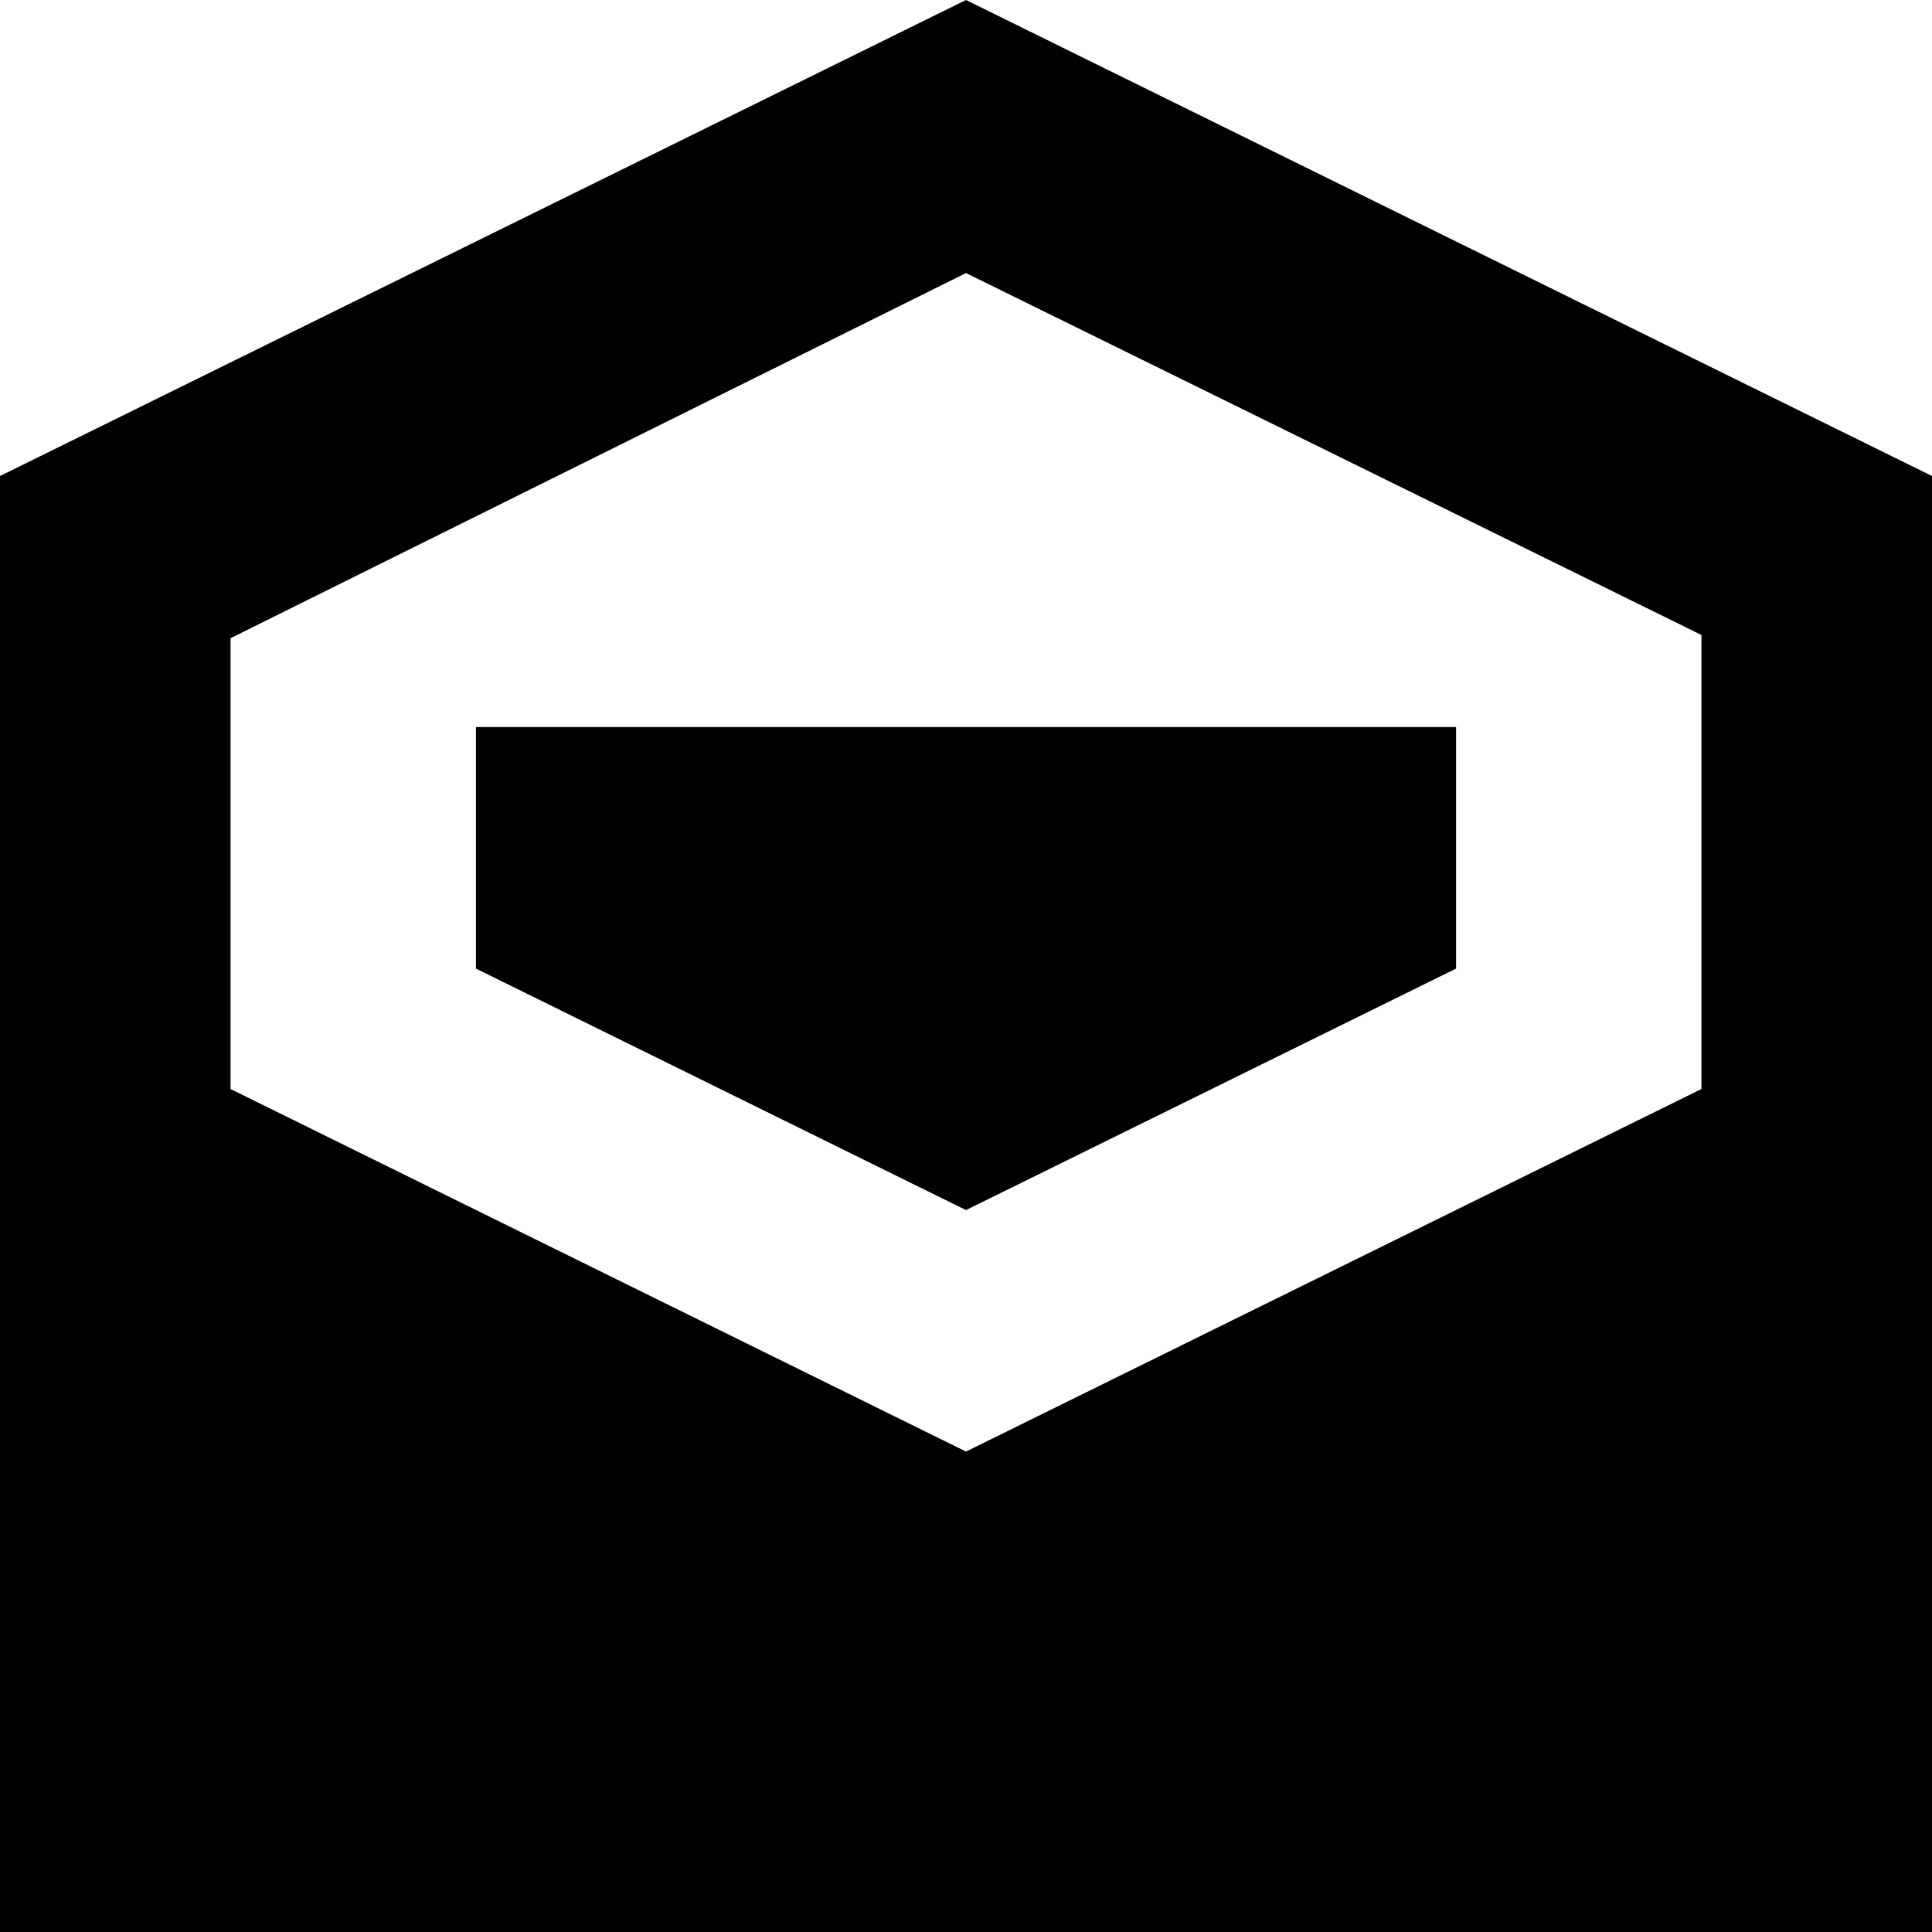
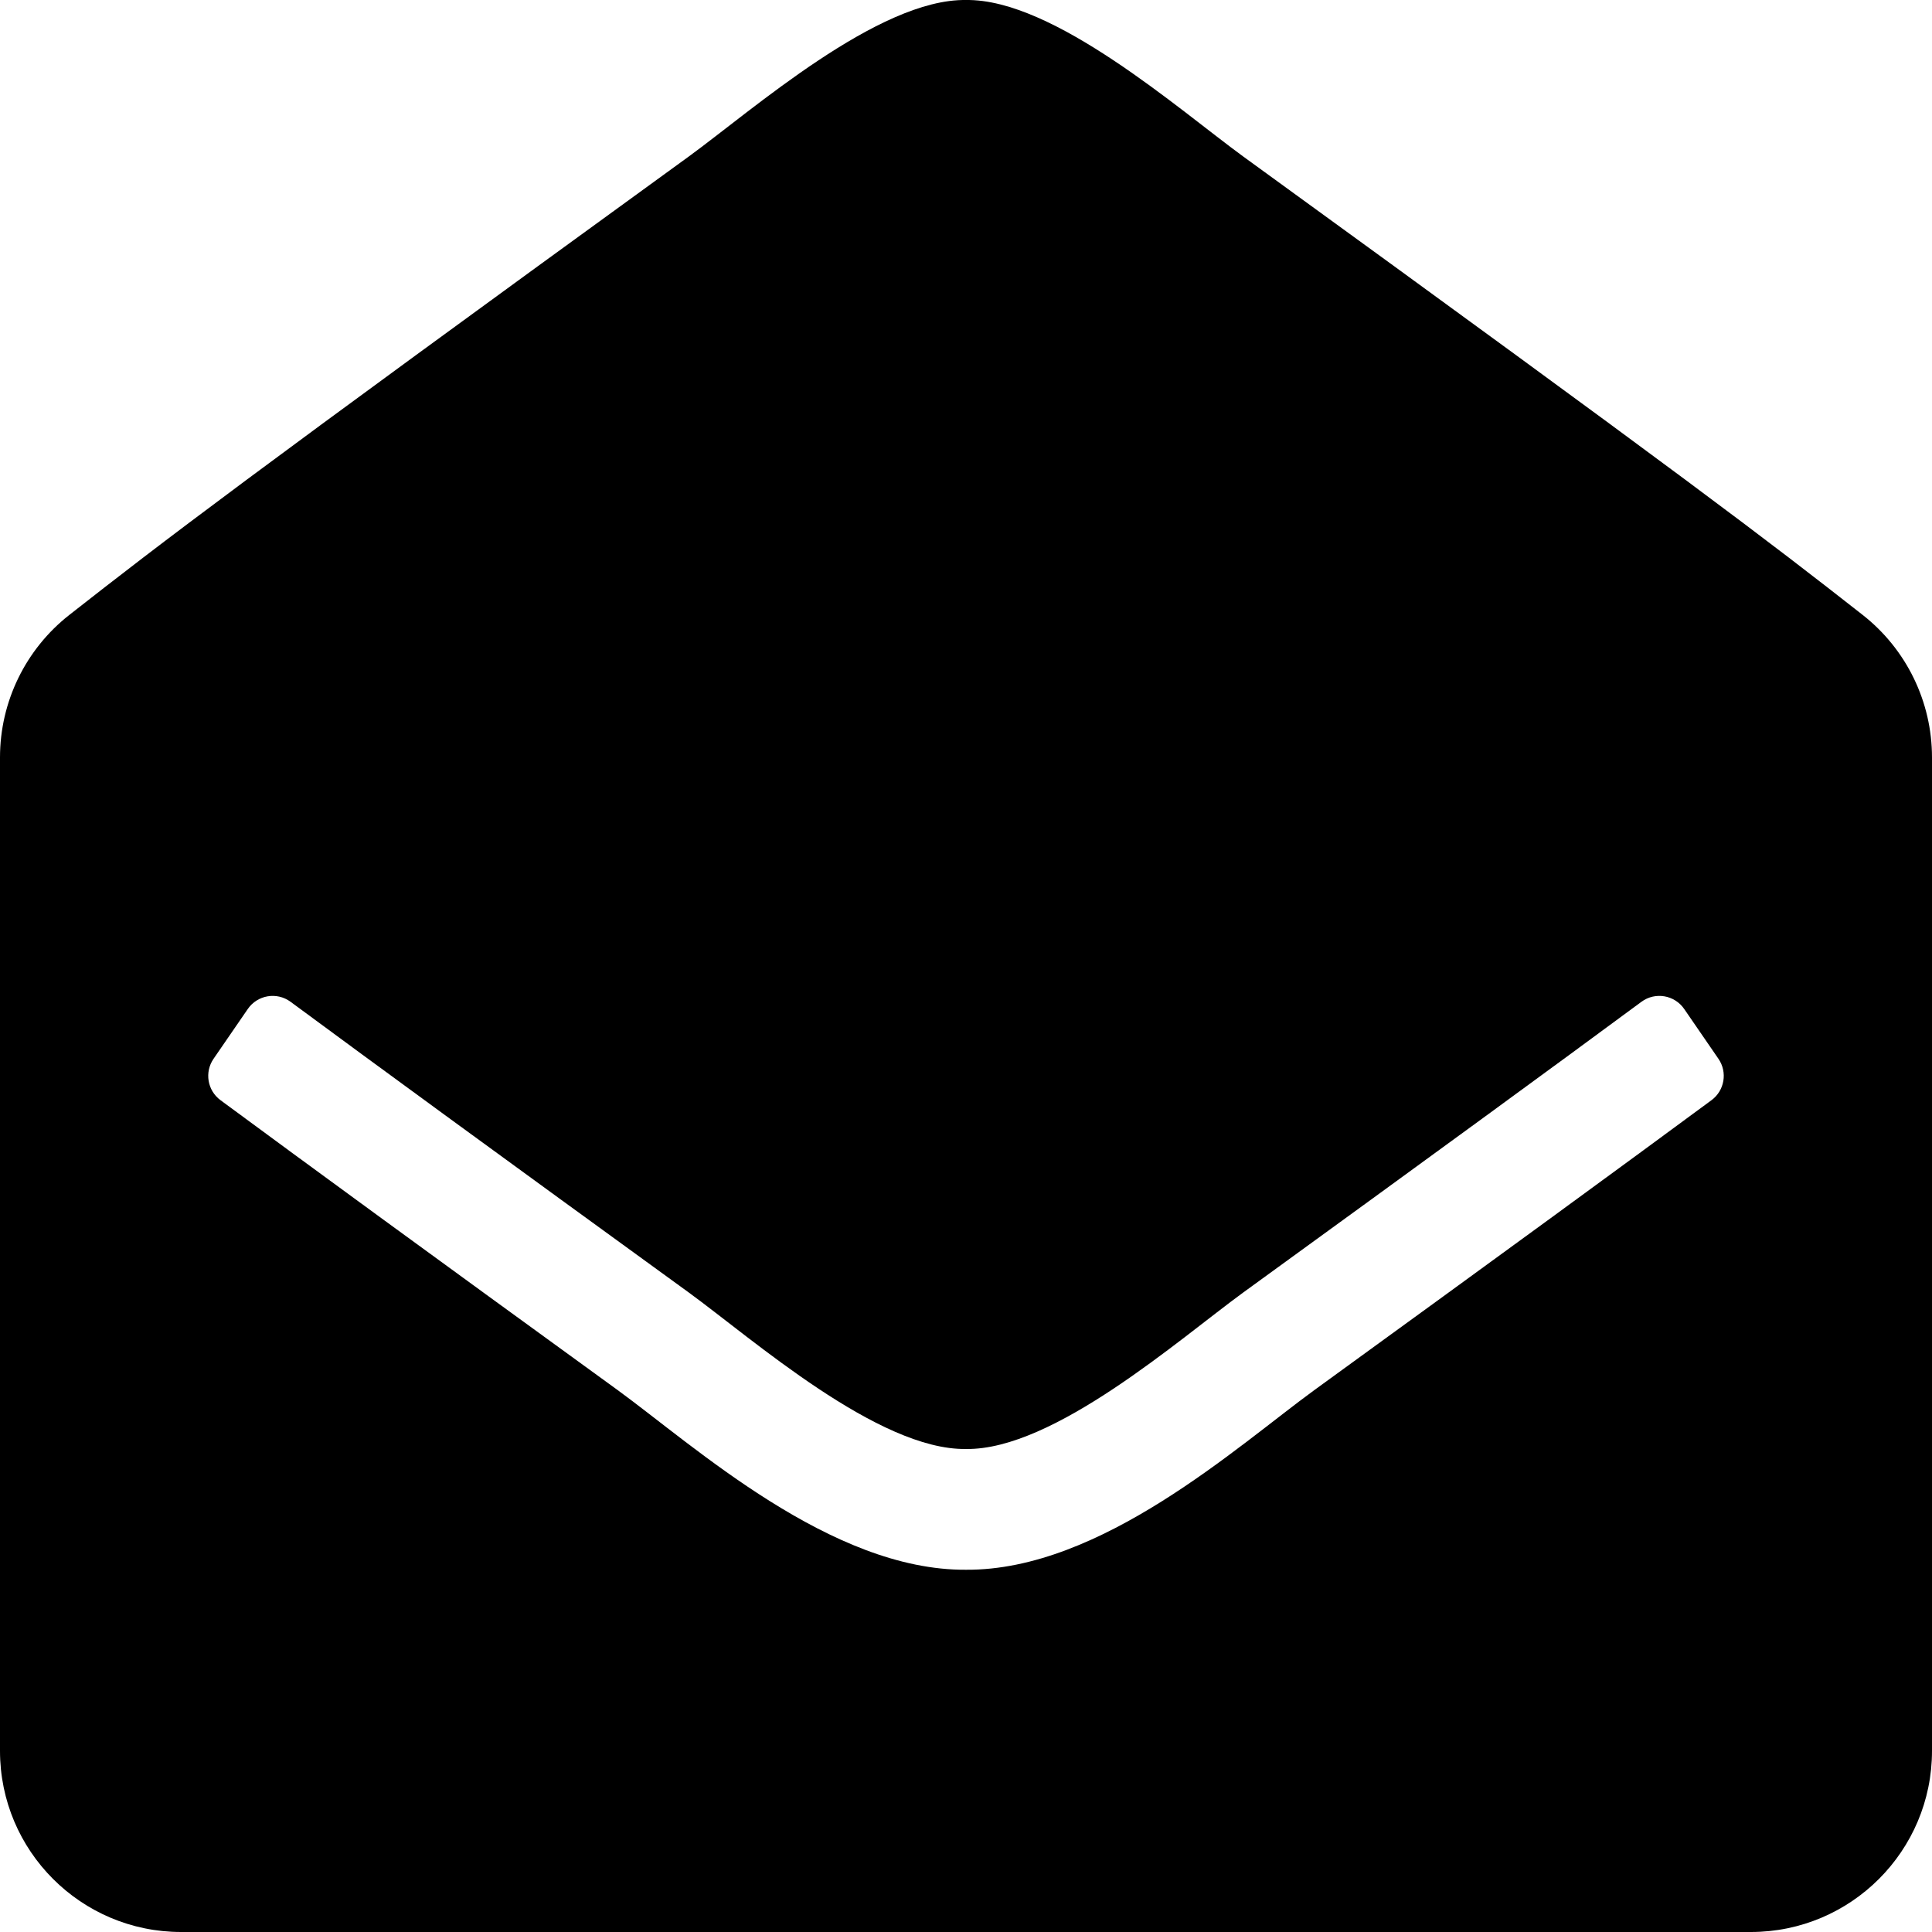
- <svg xmlns="http://www.w3.org/2000/svg" id="Layer_1" data-name="Layer 1" viewBox="0 0 30 30">
-   <path d="M15,0-.22,7.5V30H30.22V7.5ZM26.42,16.91,15,22.54,3.58,16.91v-7L15,4.24,26.42,9.86Z" />
-   <polygon points="7.39 15.04 15 18.79 22.61 15.04 22.61 11.29 7.39 11.29 7.39 15.04" />
+ <svg xmlns="http://www.w3.org/2000/svg" aria-hidden="true" role="img" viewBox="0 0 512 512">
+   <path d="M512 464c0 26.51-21.49 48-48 48H48c-26.51 0-48-21.49-48-48V200.724a48 48 0 0 1 18.387-37.776c24.913-19.529 45.501-35.365 164.2-121.511C199.412 29.17 232.797-.347 256 .003c23.198-.354 56.596 29.172 73.413 41.433 118.687 86.137 139.303 101.995 164.2 121.512A48 48 0 0 1 512 200.724V464zm-65.666-196.605c-2.563-3.728-7.7-4.595-11.339-1.907-22.845 16.873-55.462 40.705-105.582 77.079-16.825 12.266-50.21 41.781-73.413 41.43-23.211.344-56.559-29.143-73.413-41.43-50.114-36.37-82.734-60.204-105.582-77.079-3.639-2.688-8.776-1.821-11.339 1.907l-9.072 13.196a7.998 7.998 0 0 0 1.839 10.967c22.887 16.899 55.454 40.69 105.303 76.868 20.274 14.781 56.524 47.813 92.264 47.573 35.724.242 71.961-32.771 92.263-47.573 49.85-36.179 82.418-59.97 105.303-76.868a7.998 7.998 0 0 0 1.839-10.967l-9.071-13.196z" />
</svg>
